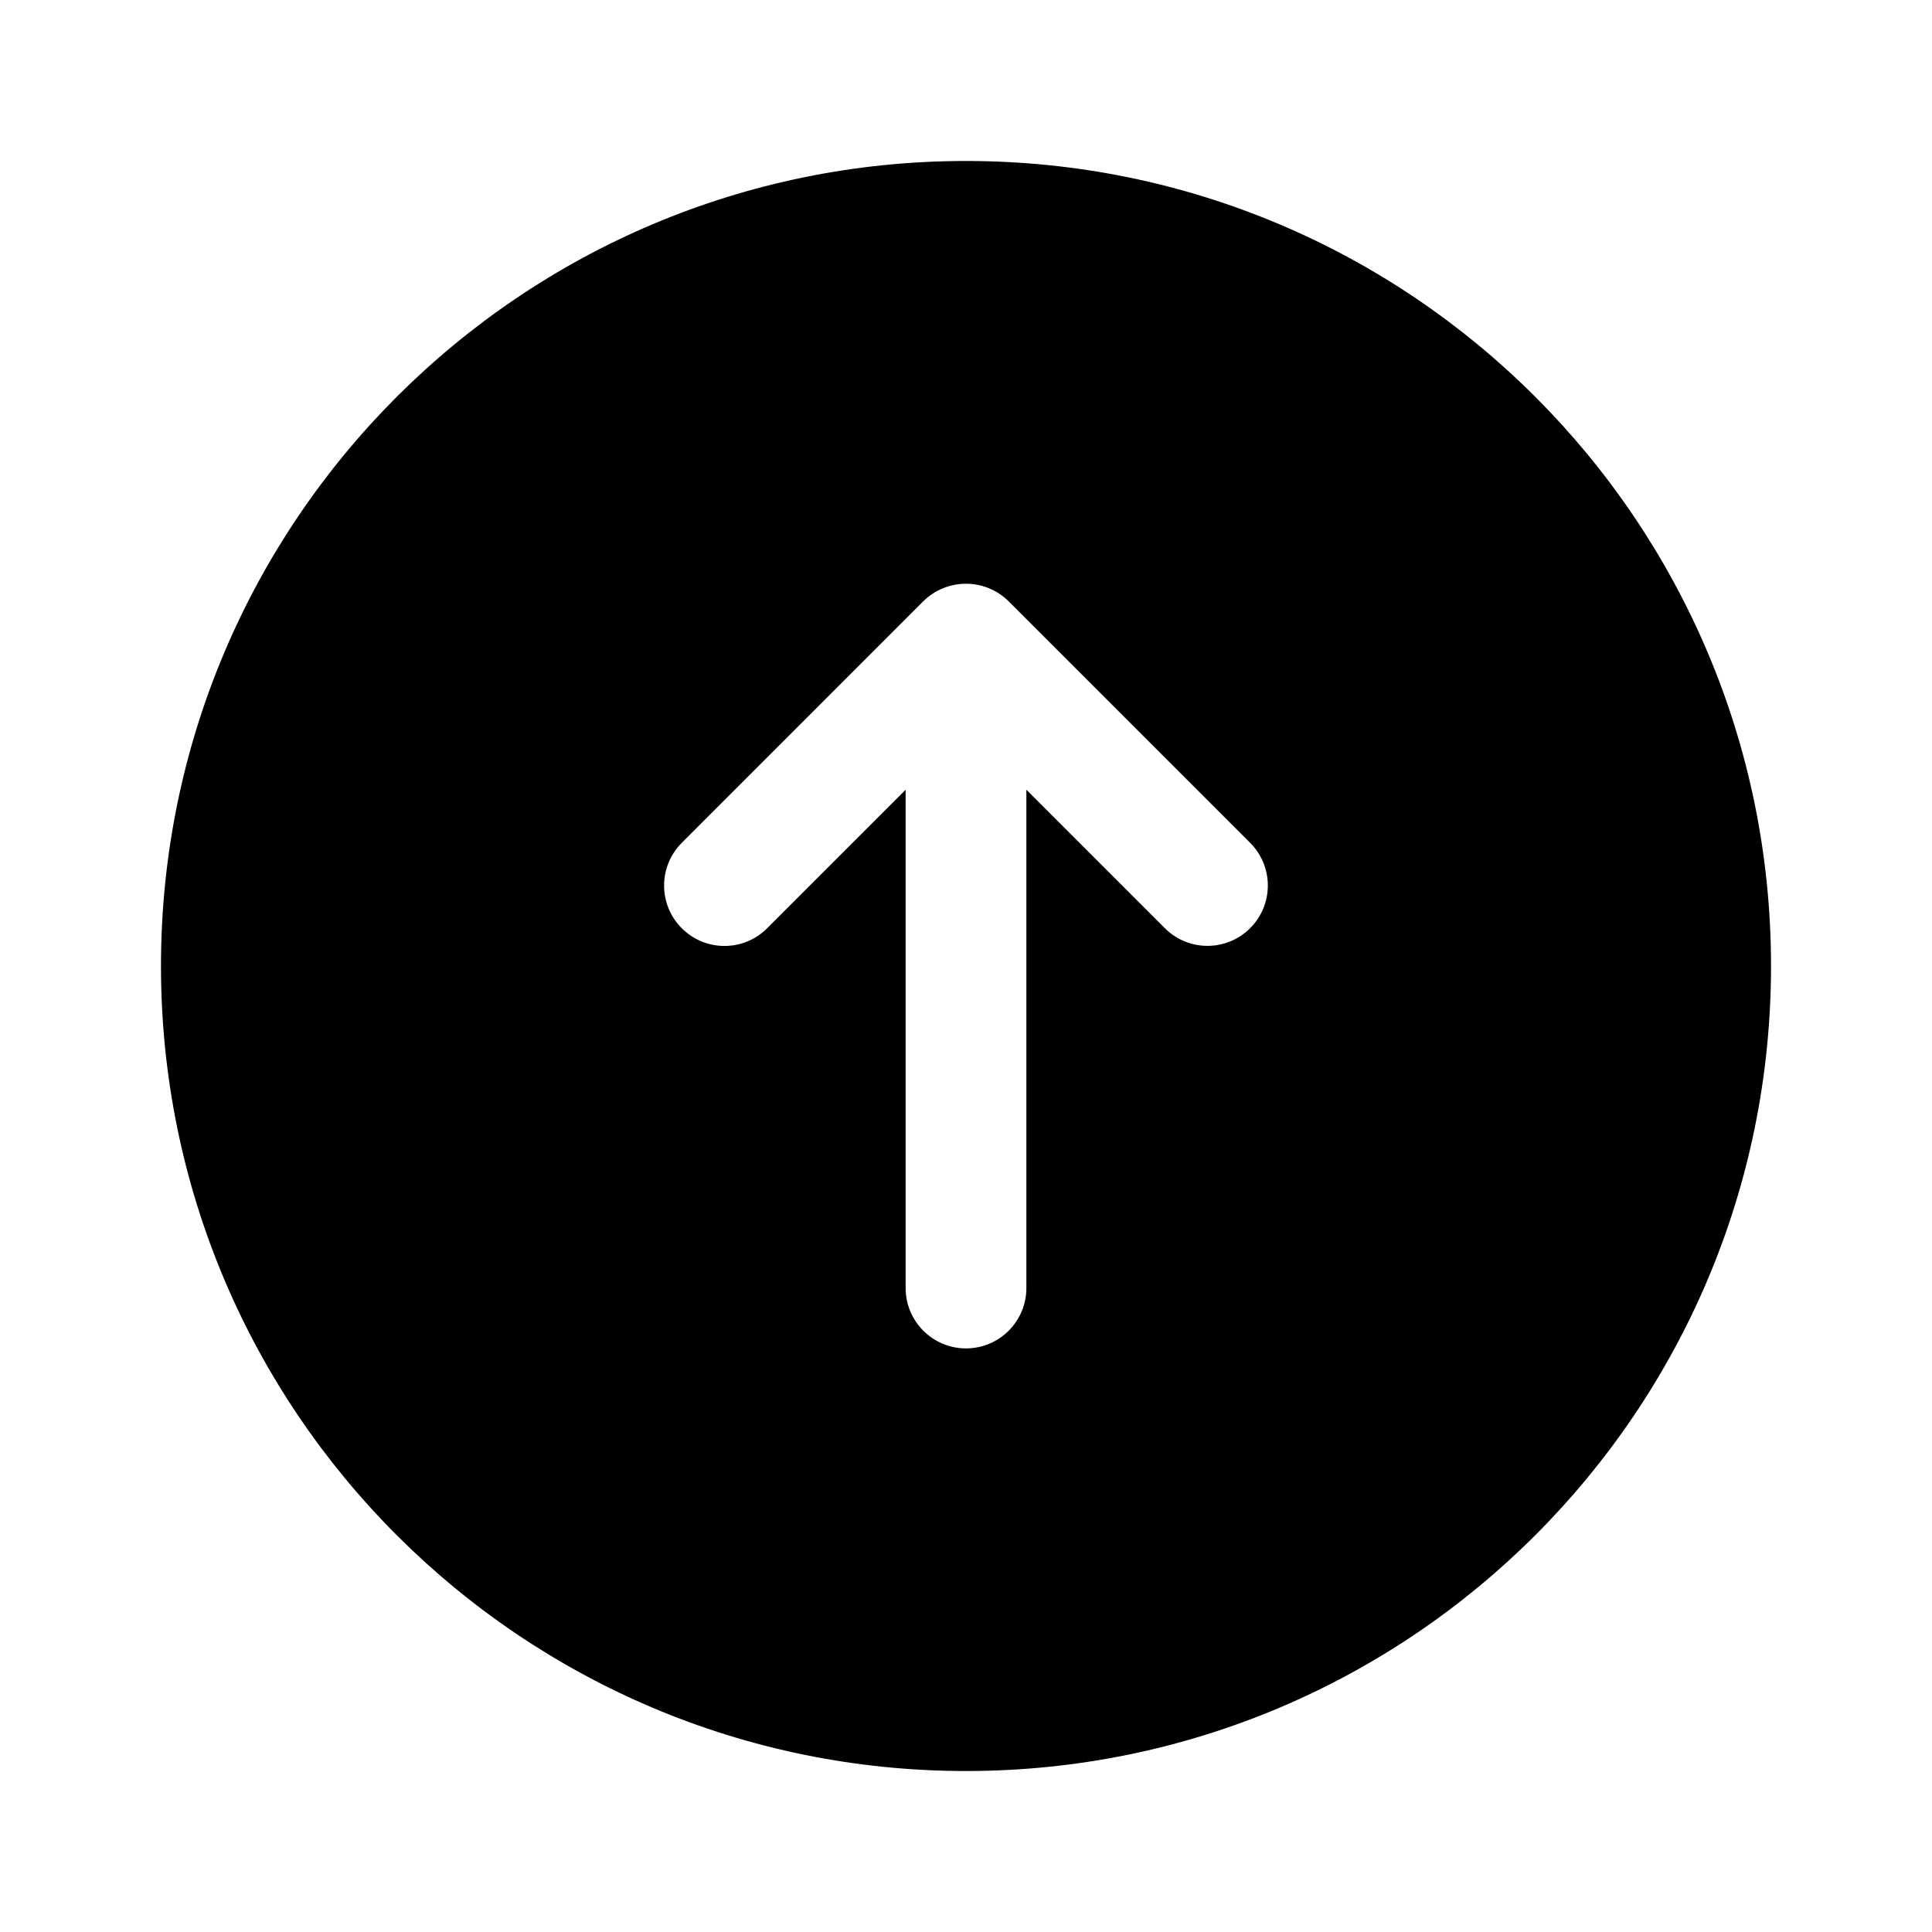
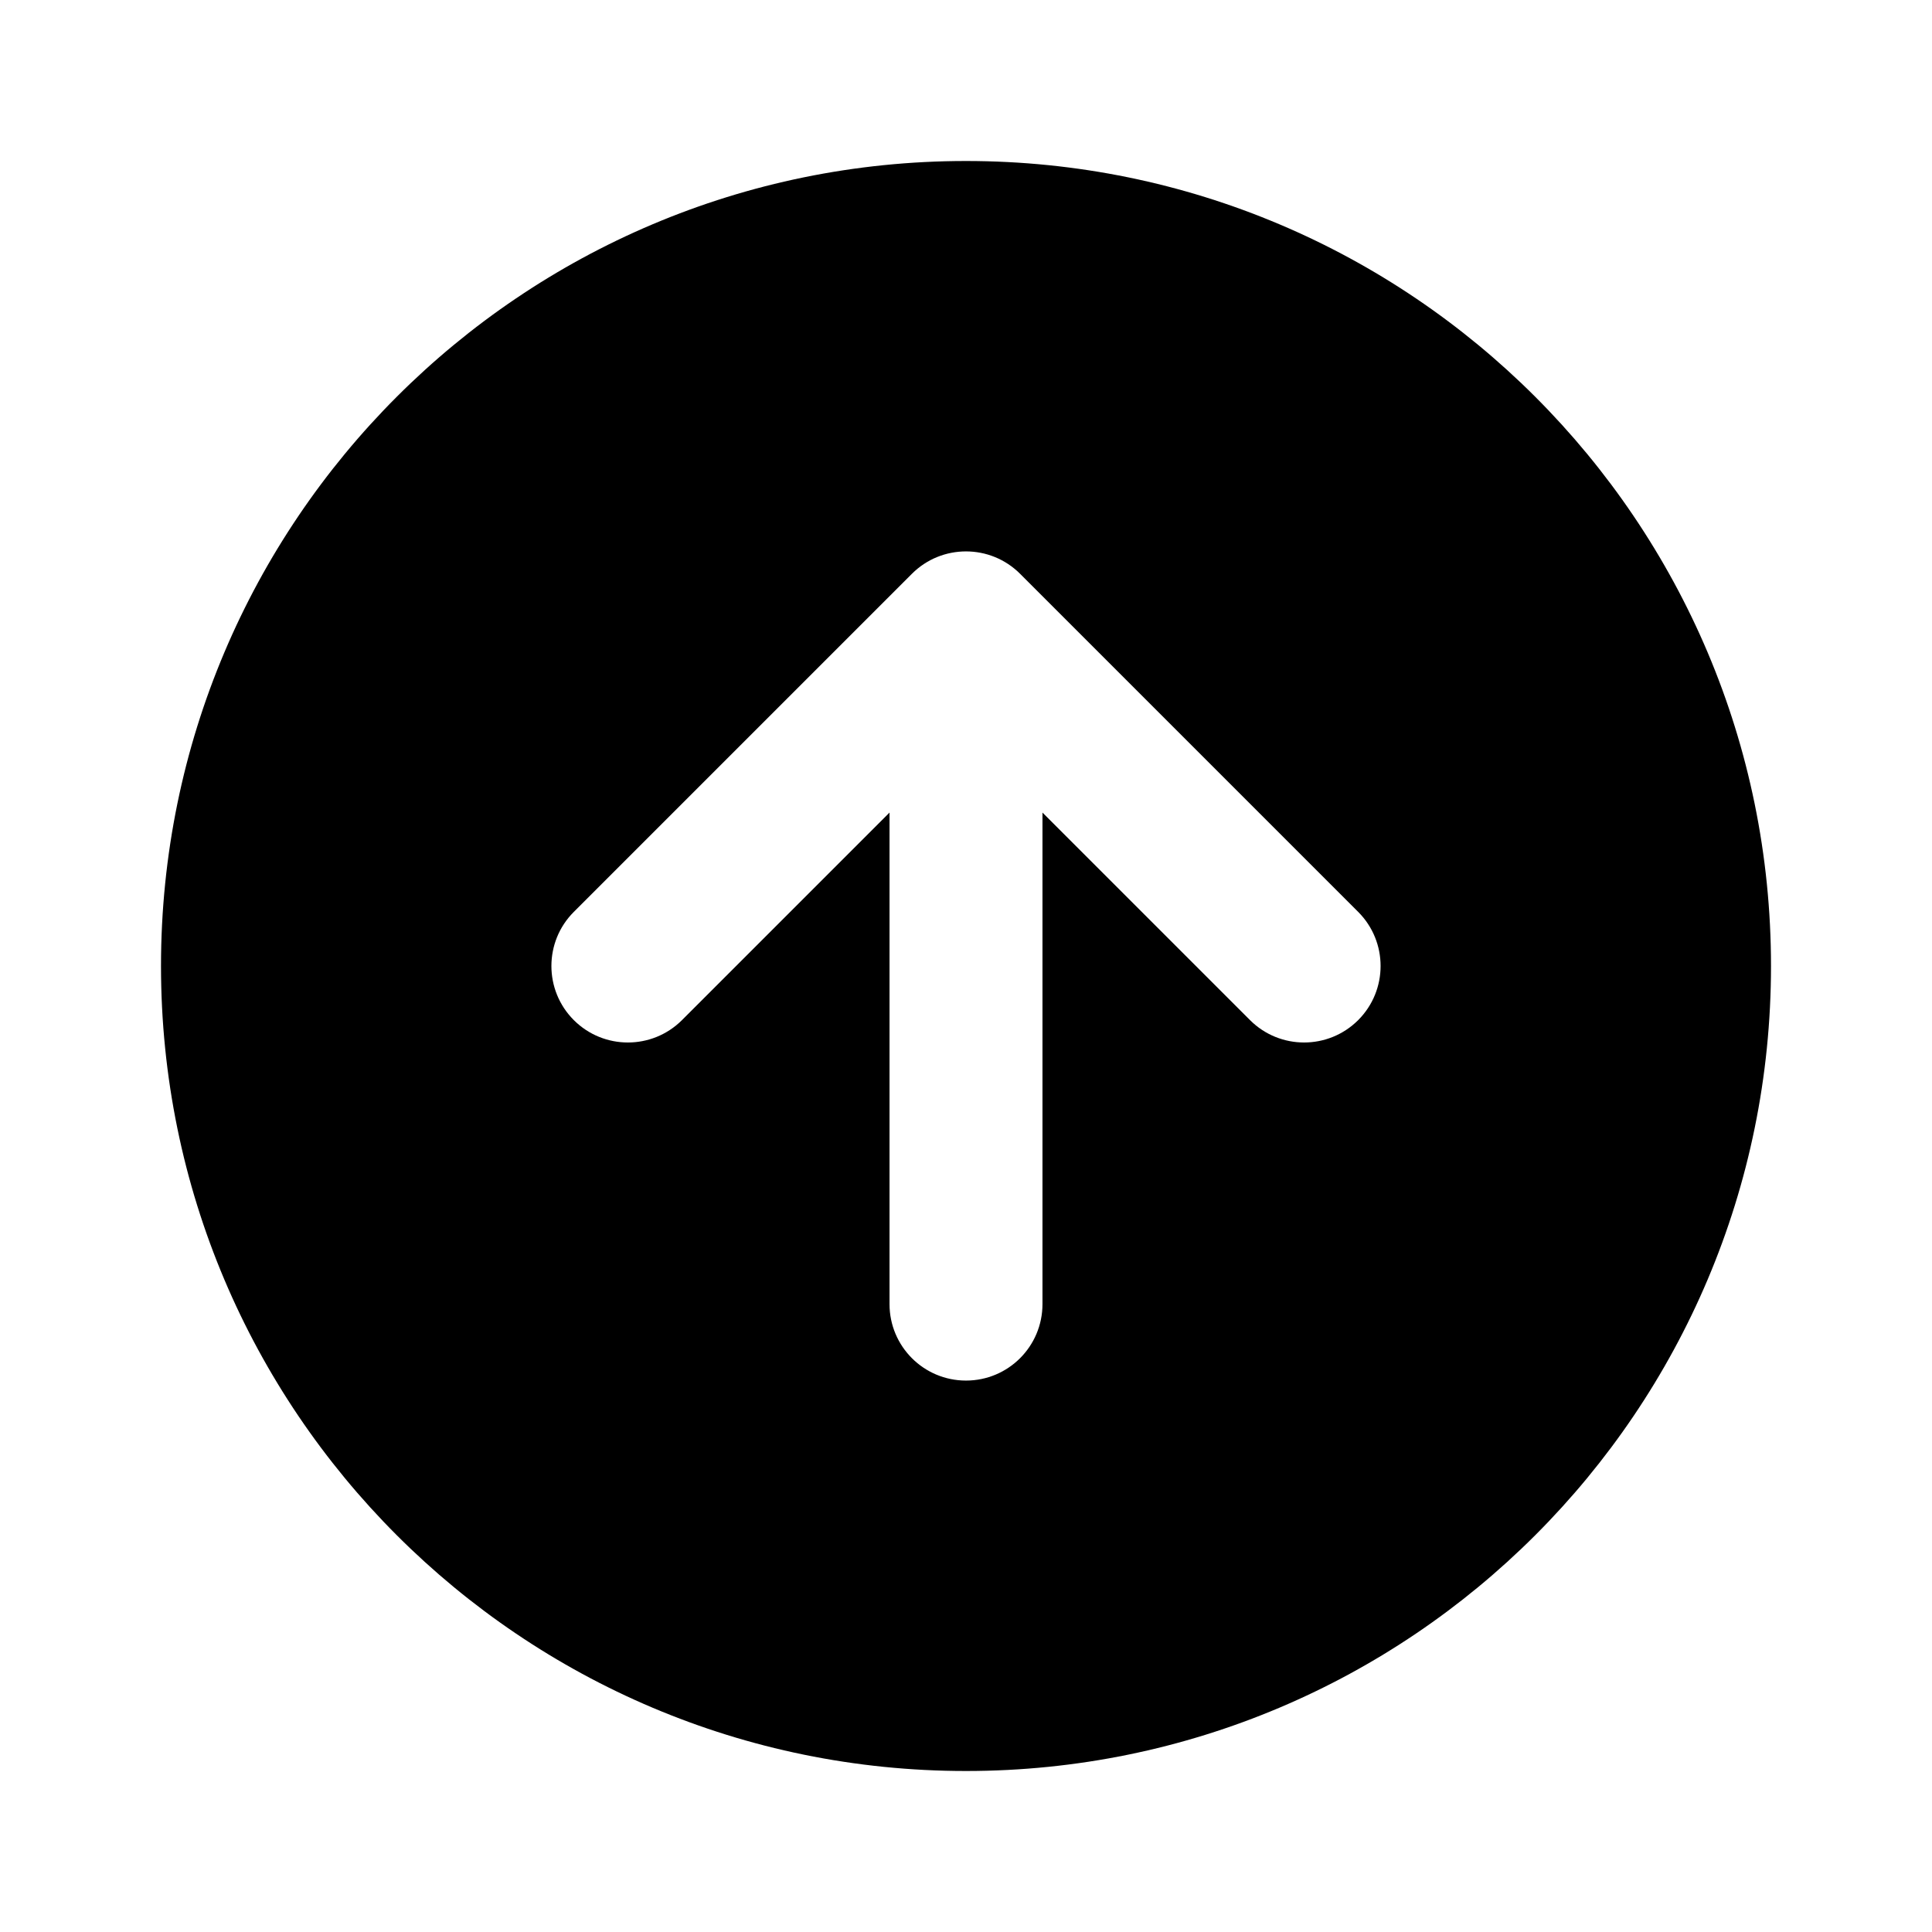
- <svg xmlns="http://www.w3.org/2000/svg" width="28" height="28" viewBox="0 0 28 28" fill="none">
-   <path d="M14 2.333C7.557 2.333 2.333 7.557 2.333 14C2.333 20.444 7.557 25.667 14 25.667C20.444 25.667 25.667 20.444 25.667 14C25.667 7.557 20.444 2.333 14 2.333ZM18.118 13.452C17.948 13.622 17.724 13.708 17.5 13.708C17.276 13.708 17.052 13.623 16.882 13.452L14.875 11.445V18.667C14.875 19.15 14.483 19.542 14 19.542C13.517 19.542 13.125 19.15 13.125 18.667V11.446L11.118 13.453C10.777 13.795 10.222 13.795 9.881 13.453C9.539 13.111 9.539 12.557 9.881 12.215L13.38 8.715C13.461 8.635 13.558 8.57 13.665 8.526C13.879 8.438 14.12 8.438 14.334 8.526C14.441 8.57 14.538 8.635 14.618 8.715L18.118 12.215C18.46 12.557 18.46 13.11 18.118 13.452Z" fill="currentColor" />
+ <svg xmlns="http://www.w3.org/2000/svg" width="24" height="24" viewBox="0 0 24 24" fill="none">
+   <path fill-rule="evenodd" clip-rule="evenodd" d="M2 12C2 17.523 6.477 22 12 22C17.523 22 22 17.523 22 12C22 6.477 17.523 2 12 2C6.477 2 2 6.477 2 12ZM11.05 16.2C11.05 16.725 11.475 17.15 12 17.15C12.525 17.15 12.95 16.725 12.95 16.2V10.094L15.528 12.672C15.899 13.043 16.501 13.043 16.872 12.672C17.243 12.301 17.243 11.699 16.872 11.328L12.672 7.128C12.301 6.757 11.699 6.757 11.328 7.128L7.128 11.328C6.757 11.699 6.757 12.301 7.128 12.672C7.499 13.043 8.101 13.043 8.472 12.672L11.05 10.094V16.2Z" fill="currentColor" />
</svg>
